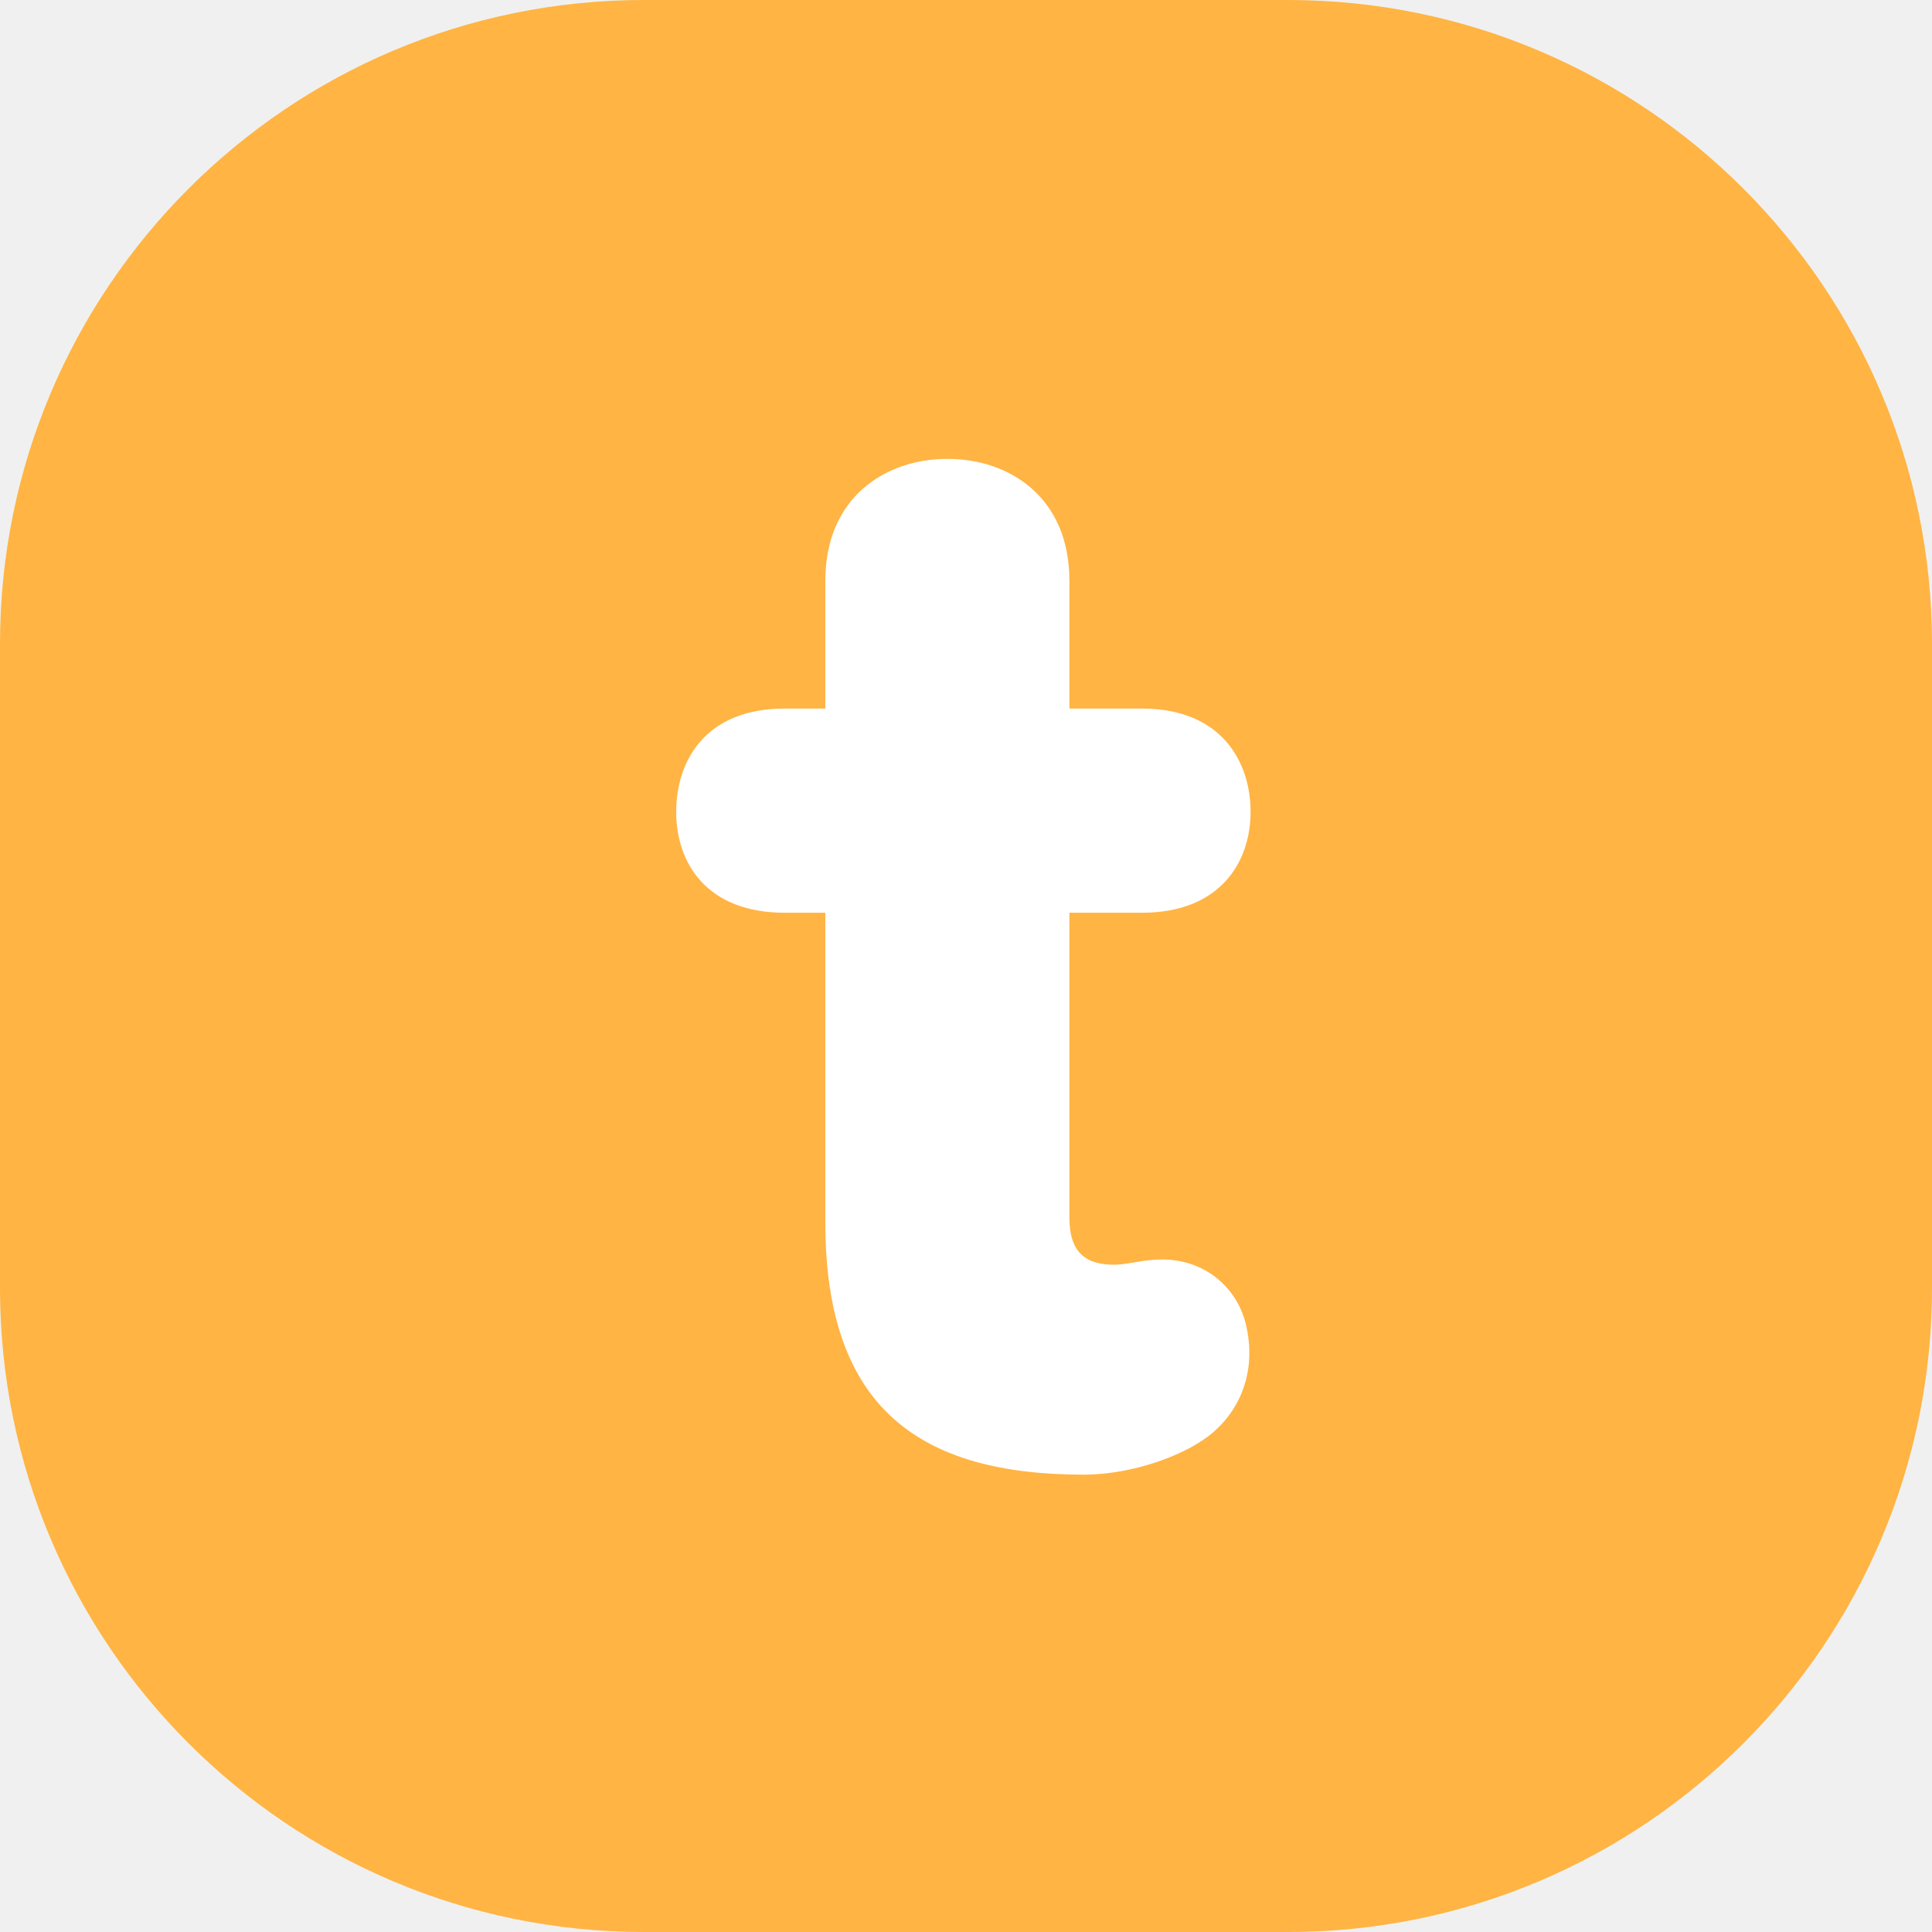
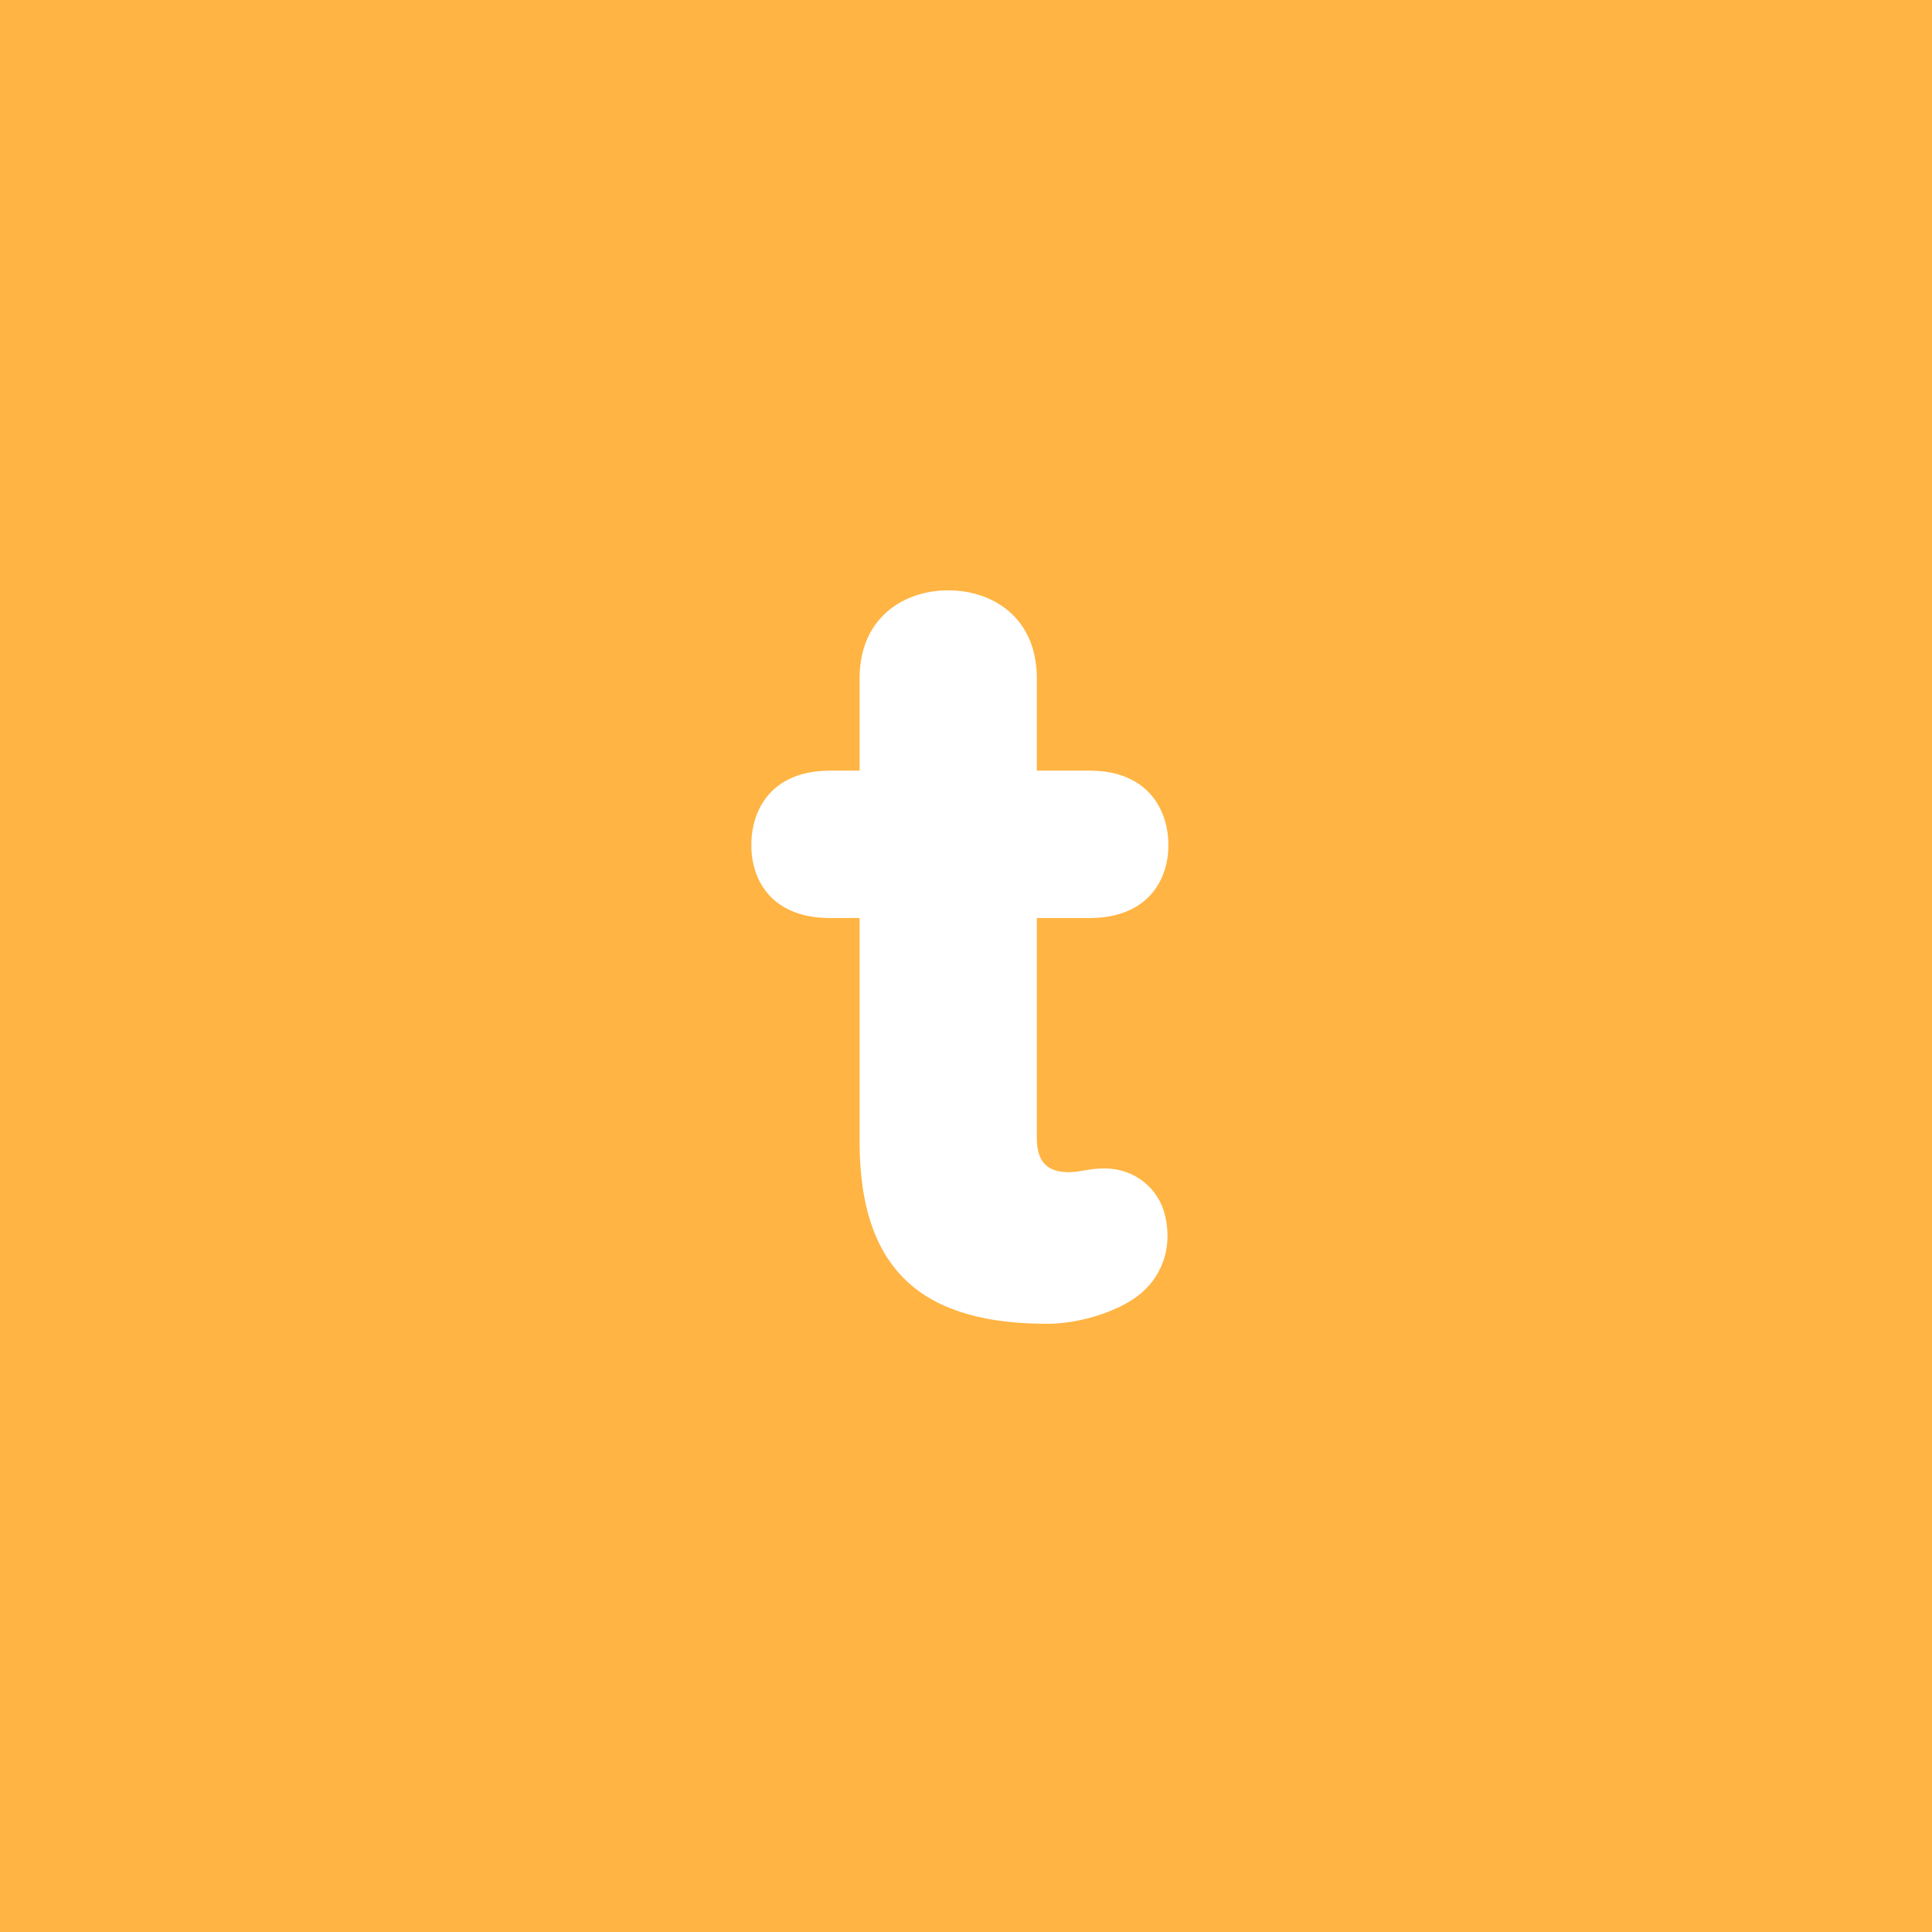
- <svg xmlns="http://www.w3.org/2000/svg" width="60" height="60" viewBox="0 0 60 60" fill="none">
-   <rect width="60" height="60" rx="20" fill="#FFB443" />
-   <path d="M25.631 28.346H24.37C21.957 28.346 21 26.814 21 25.215C21 23.615 21.918 22.005 24.37 22.005H25.631V18.035C25.631 15.44 27.506 14.25 29.421 14.25C31.335 14.25 33.211 15.43 33.211 18.035V22.005H35.468C37.92 22.005 38.838 23.644 38.838 25.215C38.838 26.785 37.881 28.346 35.468 28.346H33.211V37.818C33.211 38.959 33.788 39.232 34.432 39.271C35.009 39.31 35.35 39.115 36.112 39.115C37.373 39.115 38.447 39.954 38.711 41.212C39.053 42.783 38.369 44.08 37.294 44.763C36.415 45.339 34.96 45.797 33.66 45.797C28.571 45.797 25.631 43.739 25.631 37.964V28.336V28.346Z" fill="white" />
+ <svg xmlns="http://www.w3.org/2000/svg" width="108" height="108" viewBox="0 0 108 108" fill="none">
+   <rect width="108" height="108" fill="#FFB443" />
+   <path d="M48.052 51.319H46.405C43.251 51.319 42 49.329 42 47.25C42 45.171 43.2 43.079 46.405 43.079H48.052V37.919C48.052 34.547 50.503 33 53.006 33C55.508 33 57.96 34.534 57.96 37.919V43.079H60.909C64.114 43.079 65.314 45.209 65.314 47.25C65.314 49.291 64.062 51.319 60.909 51.319H57.96V63.63C57.96 65.113 58.713 65.468 59.556 65.519C60.309 65.569 60.756 65.316 61.752 65.316C63.399 65.316 64.803 66.406 65.148 68.041C65.595 70.083 64.701 71.769 63.296 72.656C62.147 73.404 60.245 74 58.547 74C51.895 74 48.052 71.325 48.052 63.82V51.307V51.319Z" fill="white" />
</svg>
